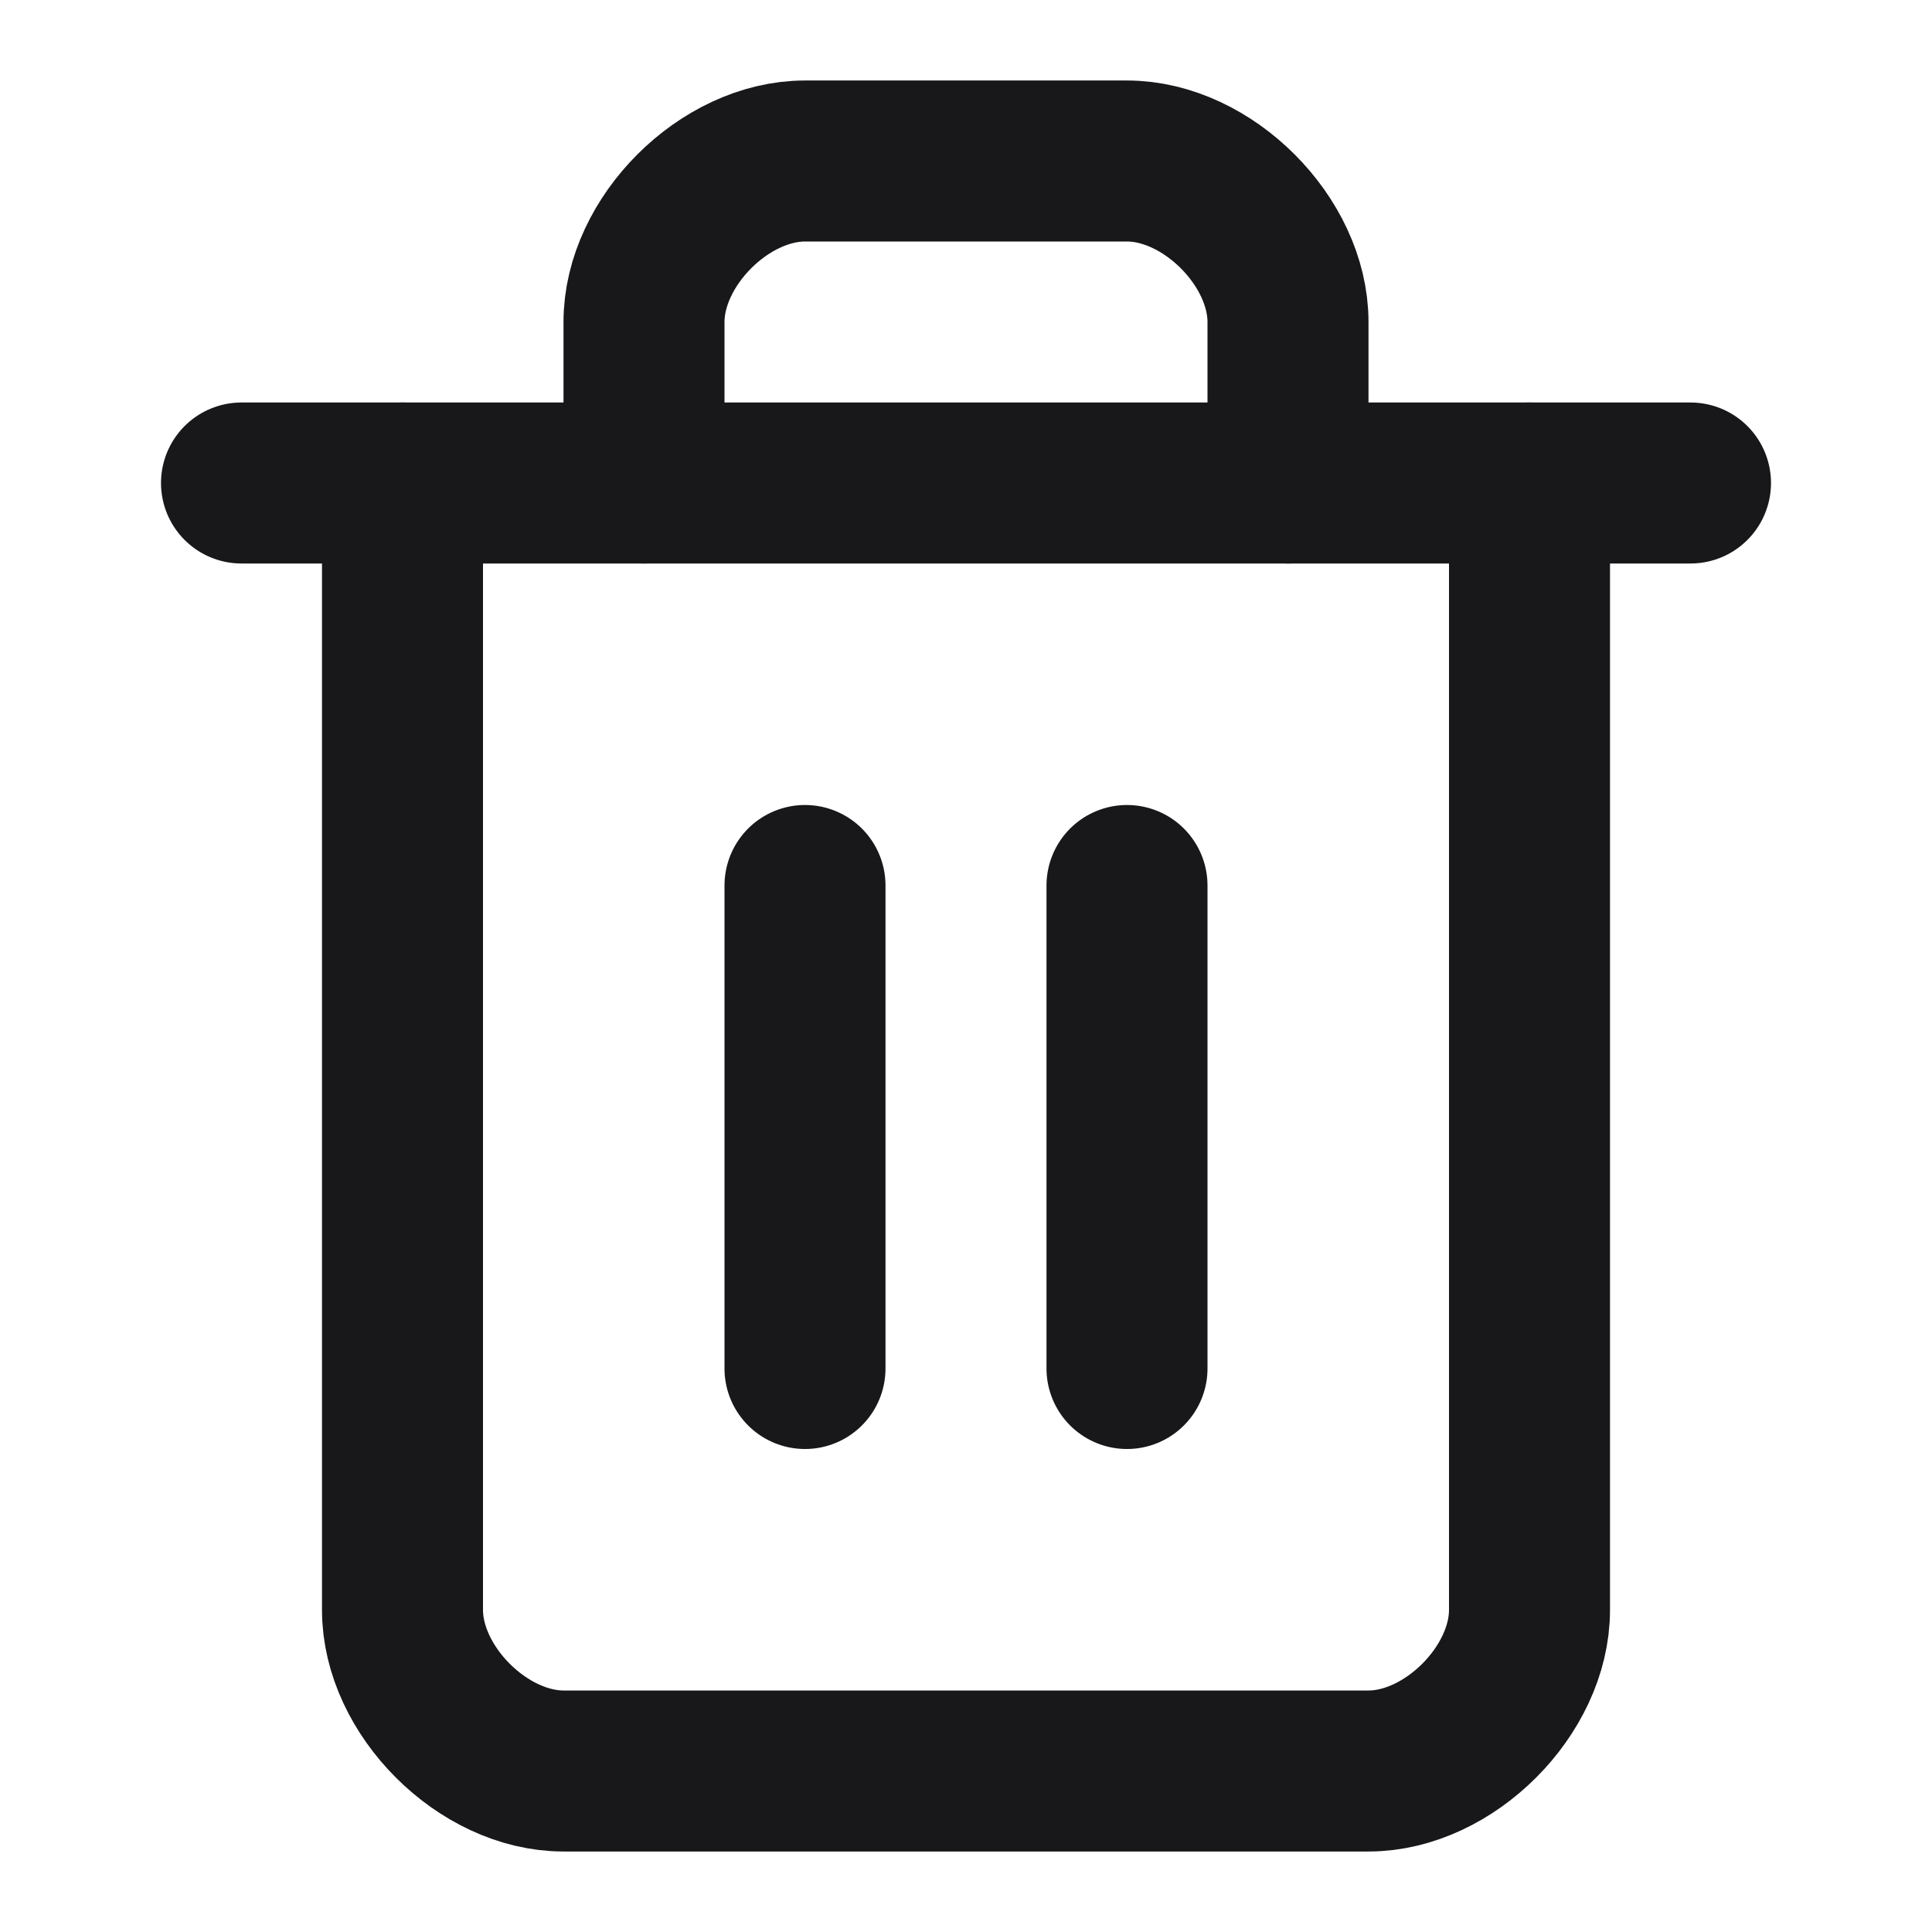
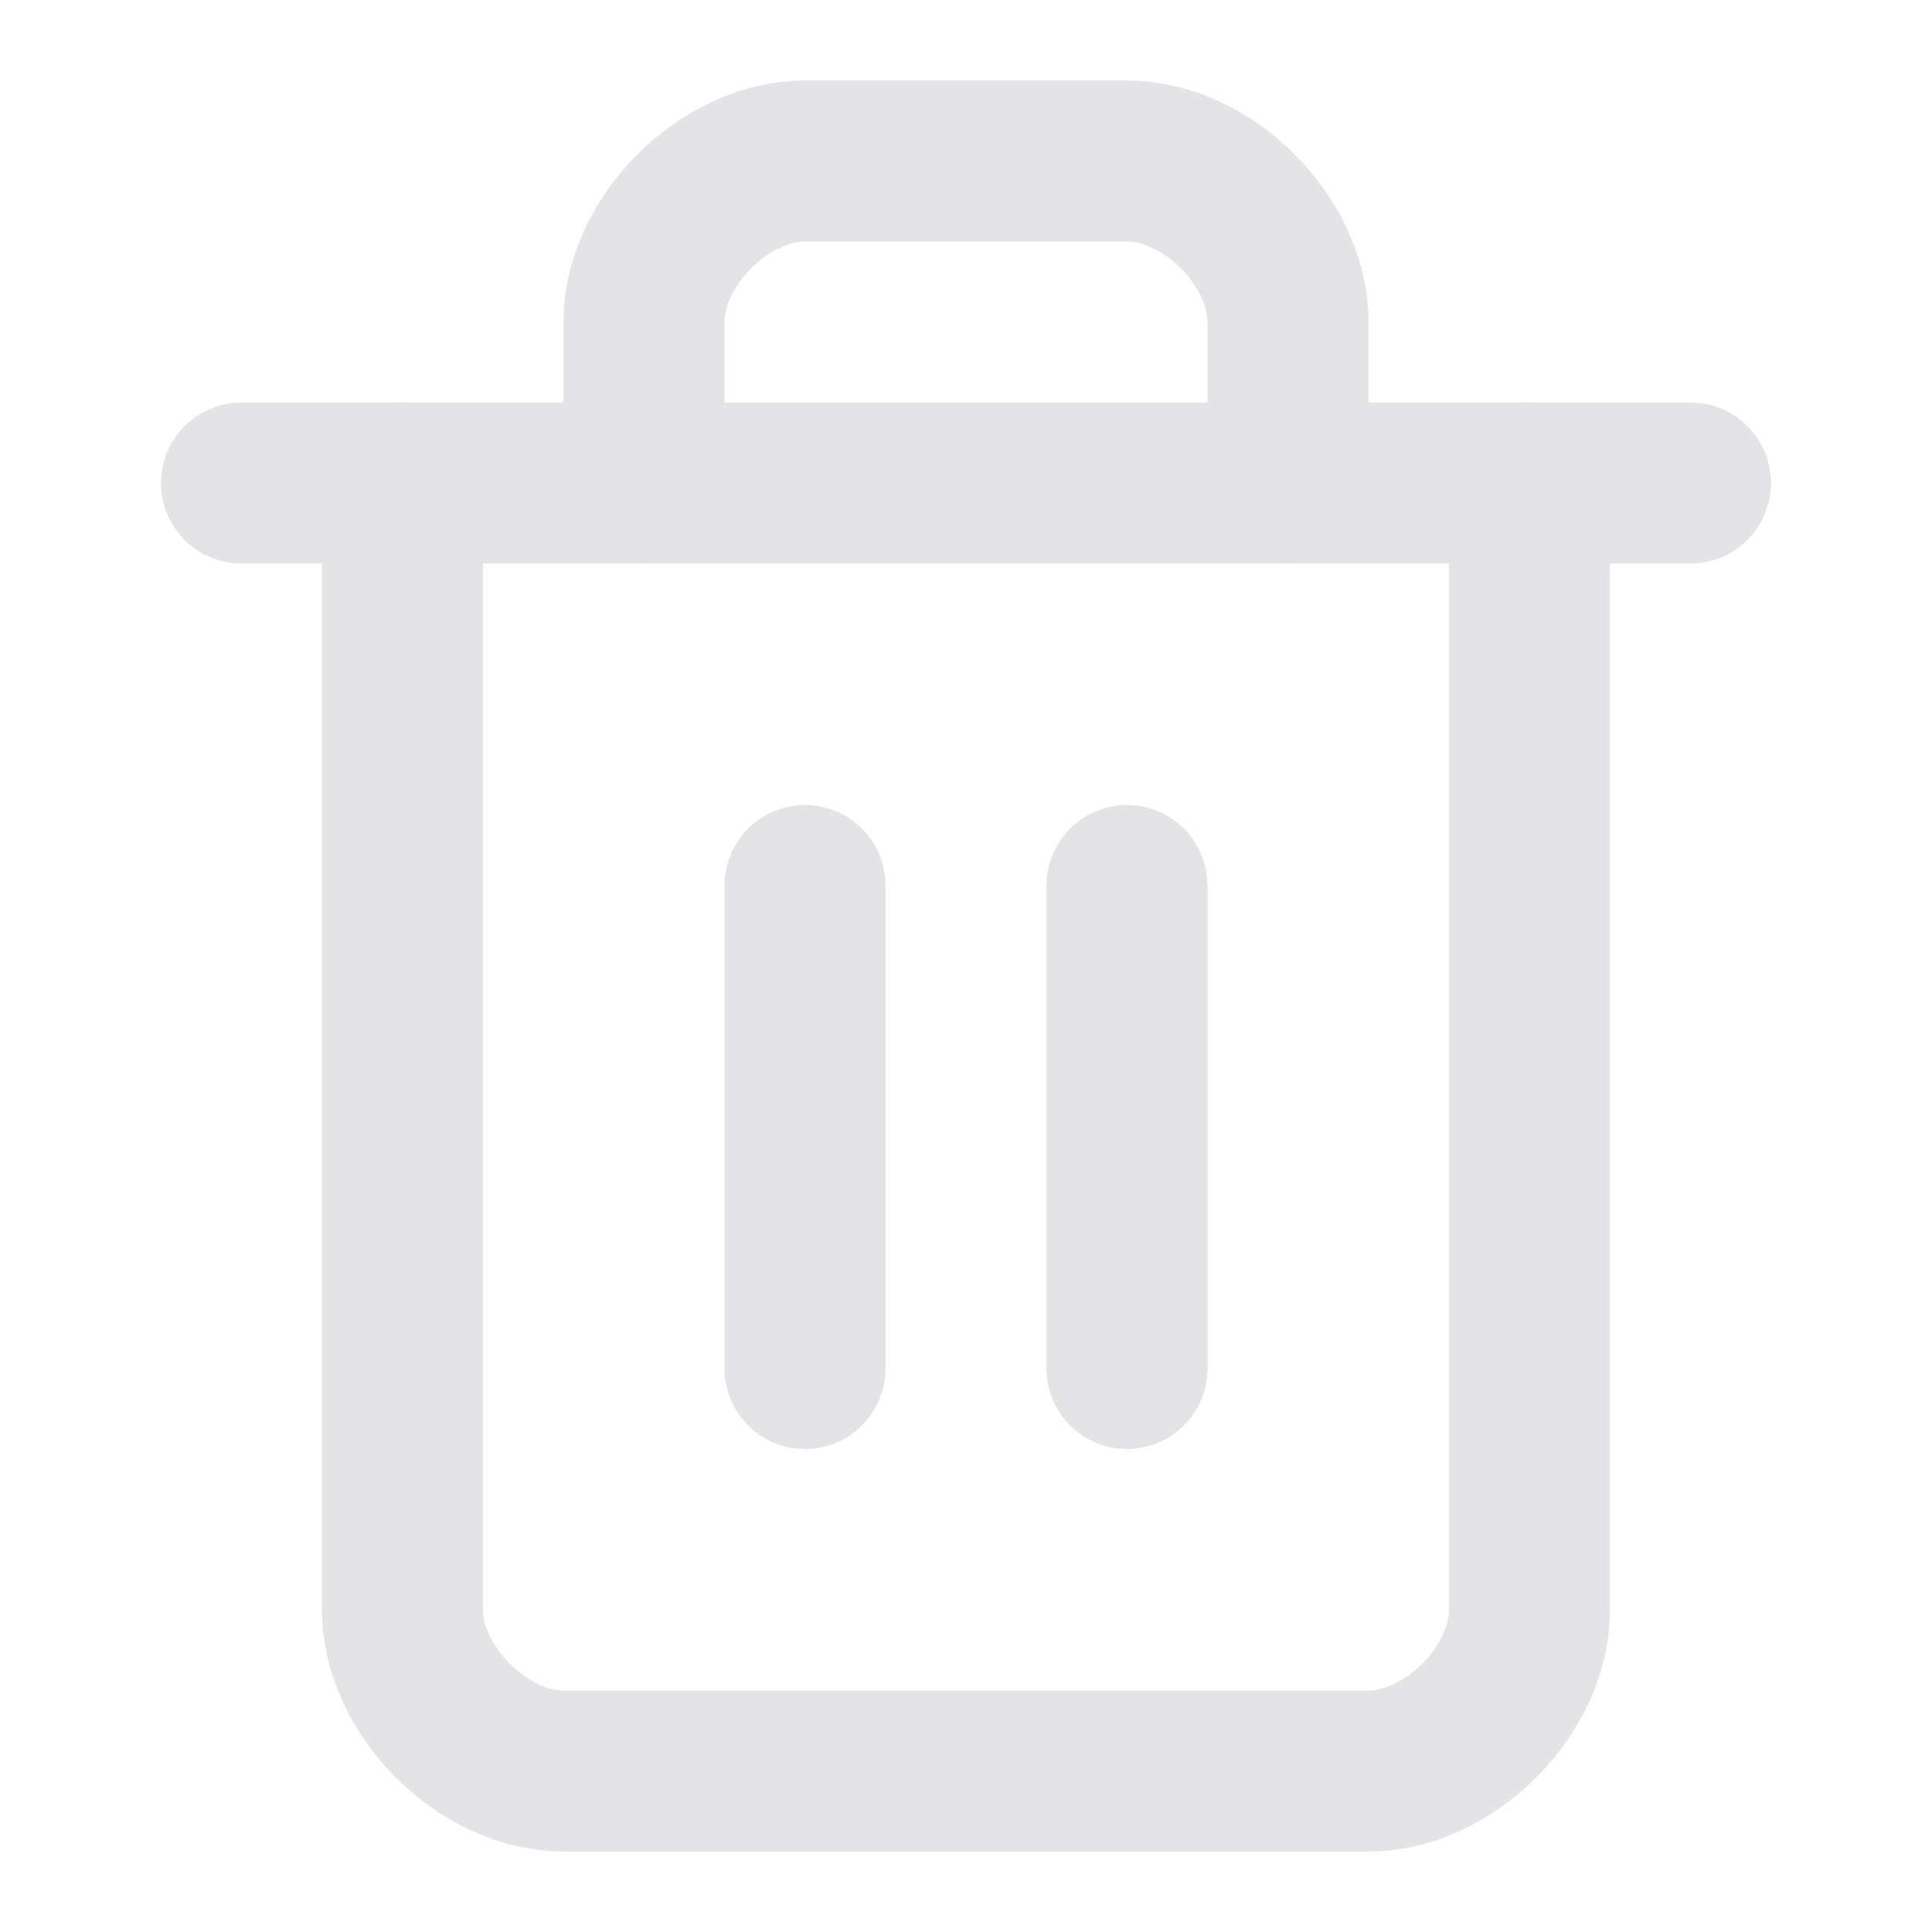
- <svg xmlns="http://www.w3.org/2000/svg" width="24" height="24" viewBox="0 0 24 24" fill="none" stroke="#18181b" stroke-width="2" stroke-linecap="round" stroke-linejoin="round" class="lucide lucide-trash2-icon lucide-trash-2">
+ <svg xmlns="http://www.w3.org/2000/svg" width="24" height="24" viewBox="0 0 24 24" fill="none" stroke="#e4e4e7" stroke-width="2" stroke-linecap="round" stroke-linejoin="round" class="lucide lucide-trash2-icon lucide-trash-2">
  <path d="M3 6h18" />
  <path d="M19 6v14c0 1-1 2-2 2H7c-1 0-2-1-2-2V6" />
  <path d="M8 6V4c0-1 1-2 2-2h4c1 0 2 1 2 2v2" />
  <line x1="10" x2="10" y1="11" y2="17" />
  <line x1="14" x2="14" y1="11" y2="17" />
</svg>
